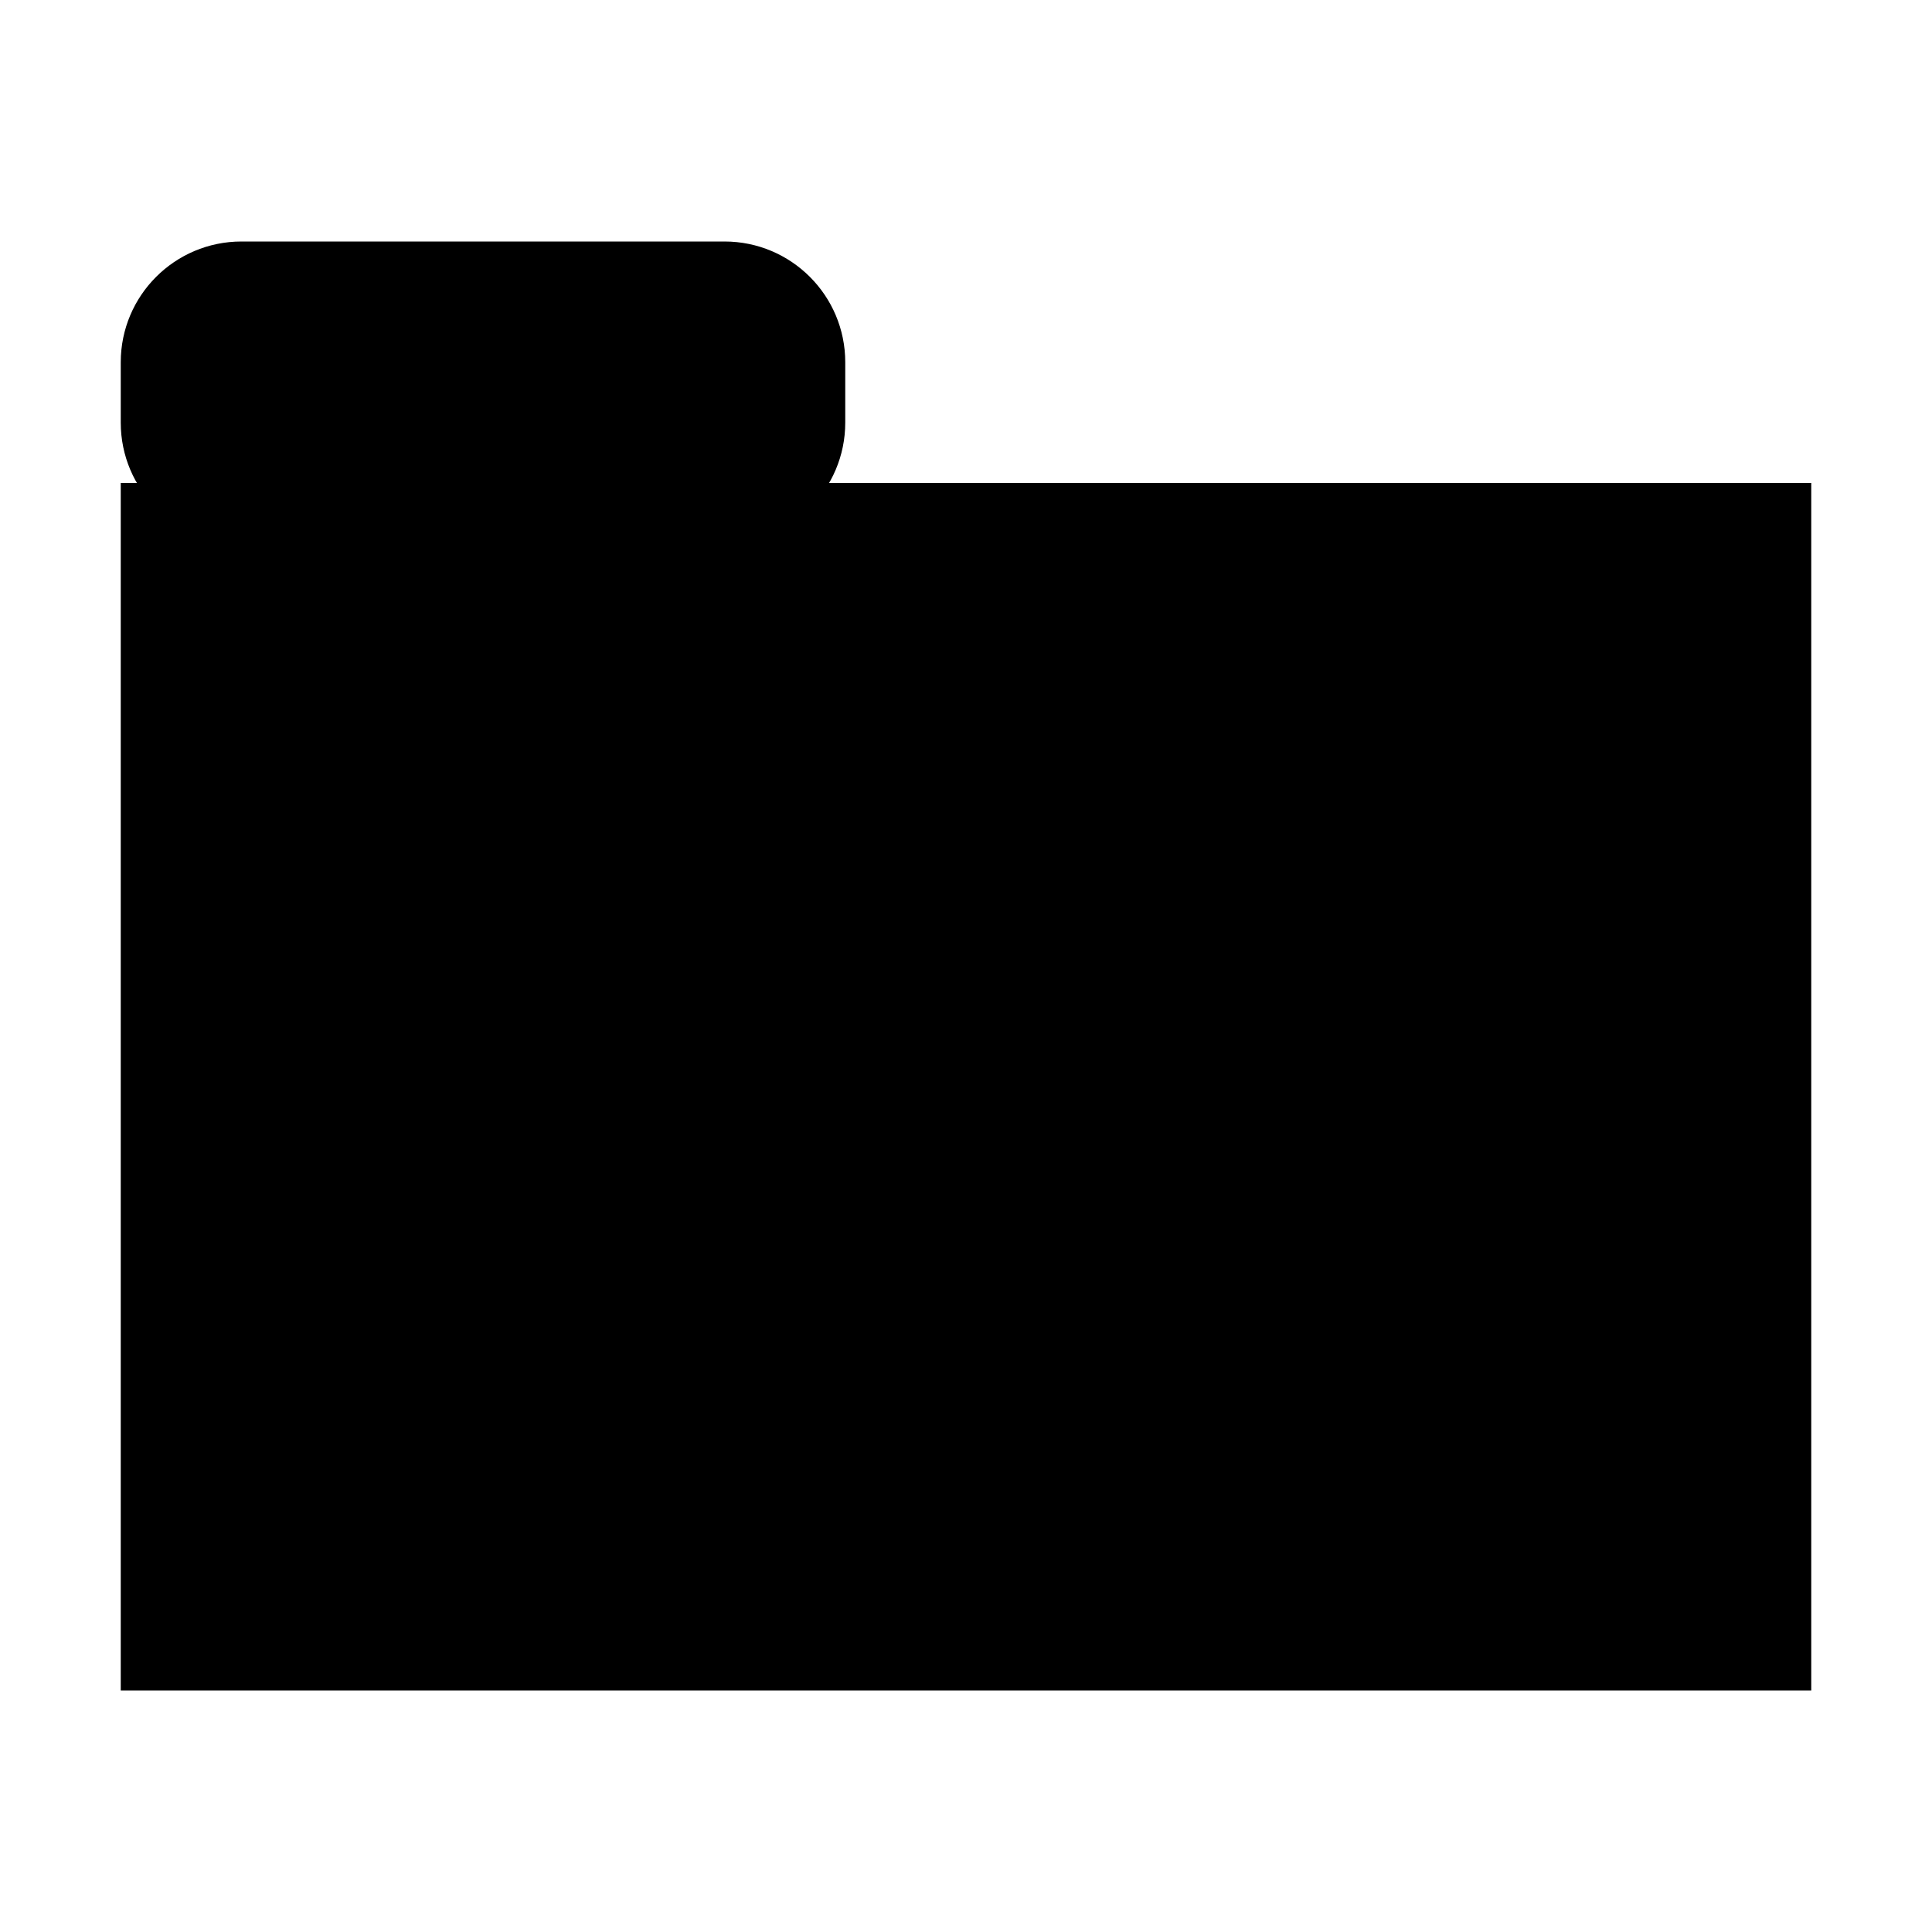
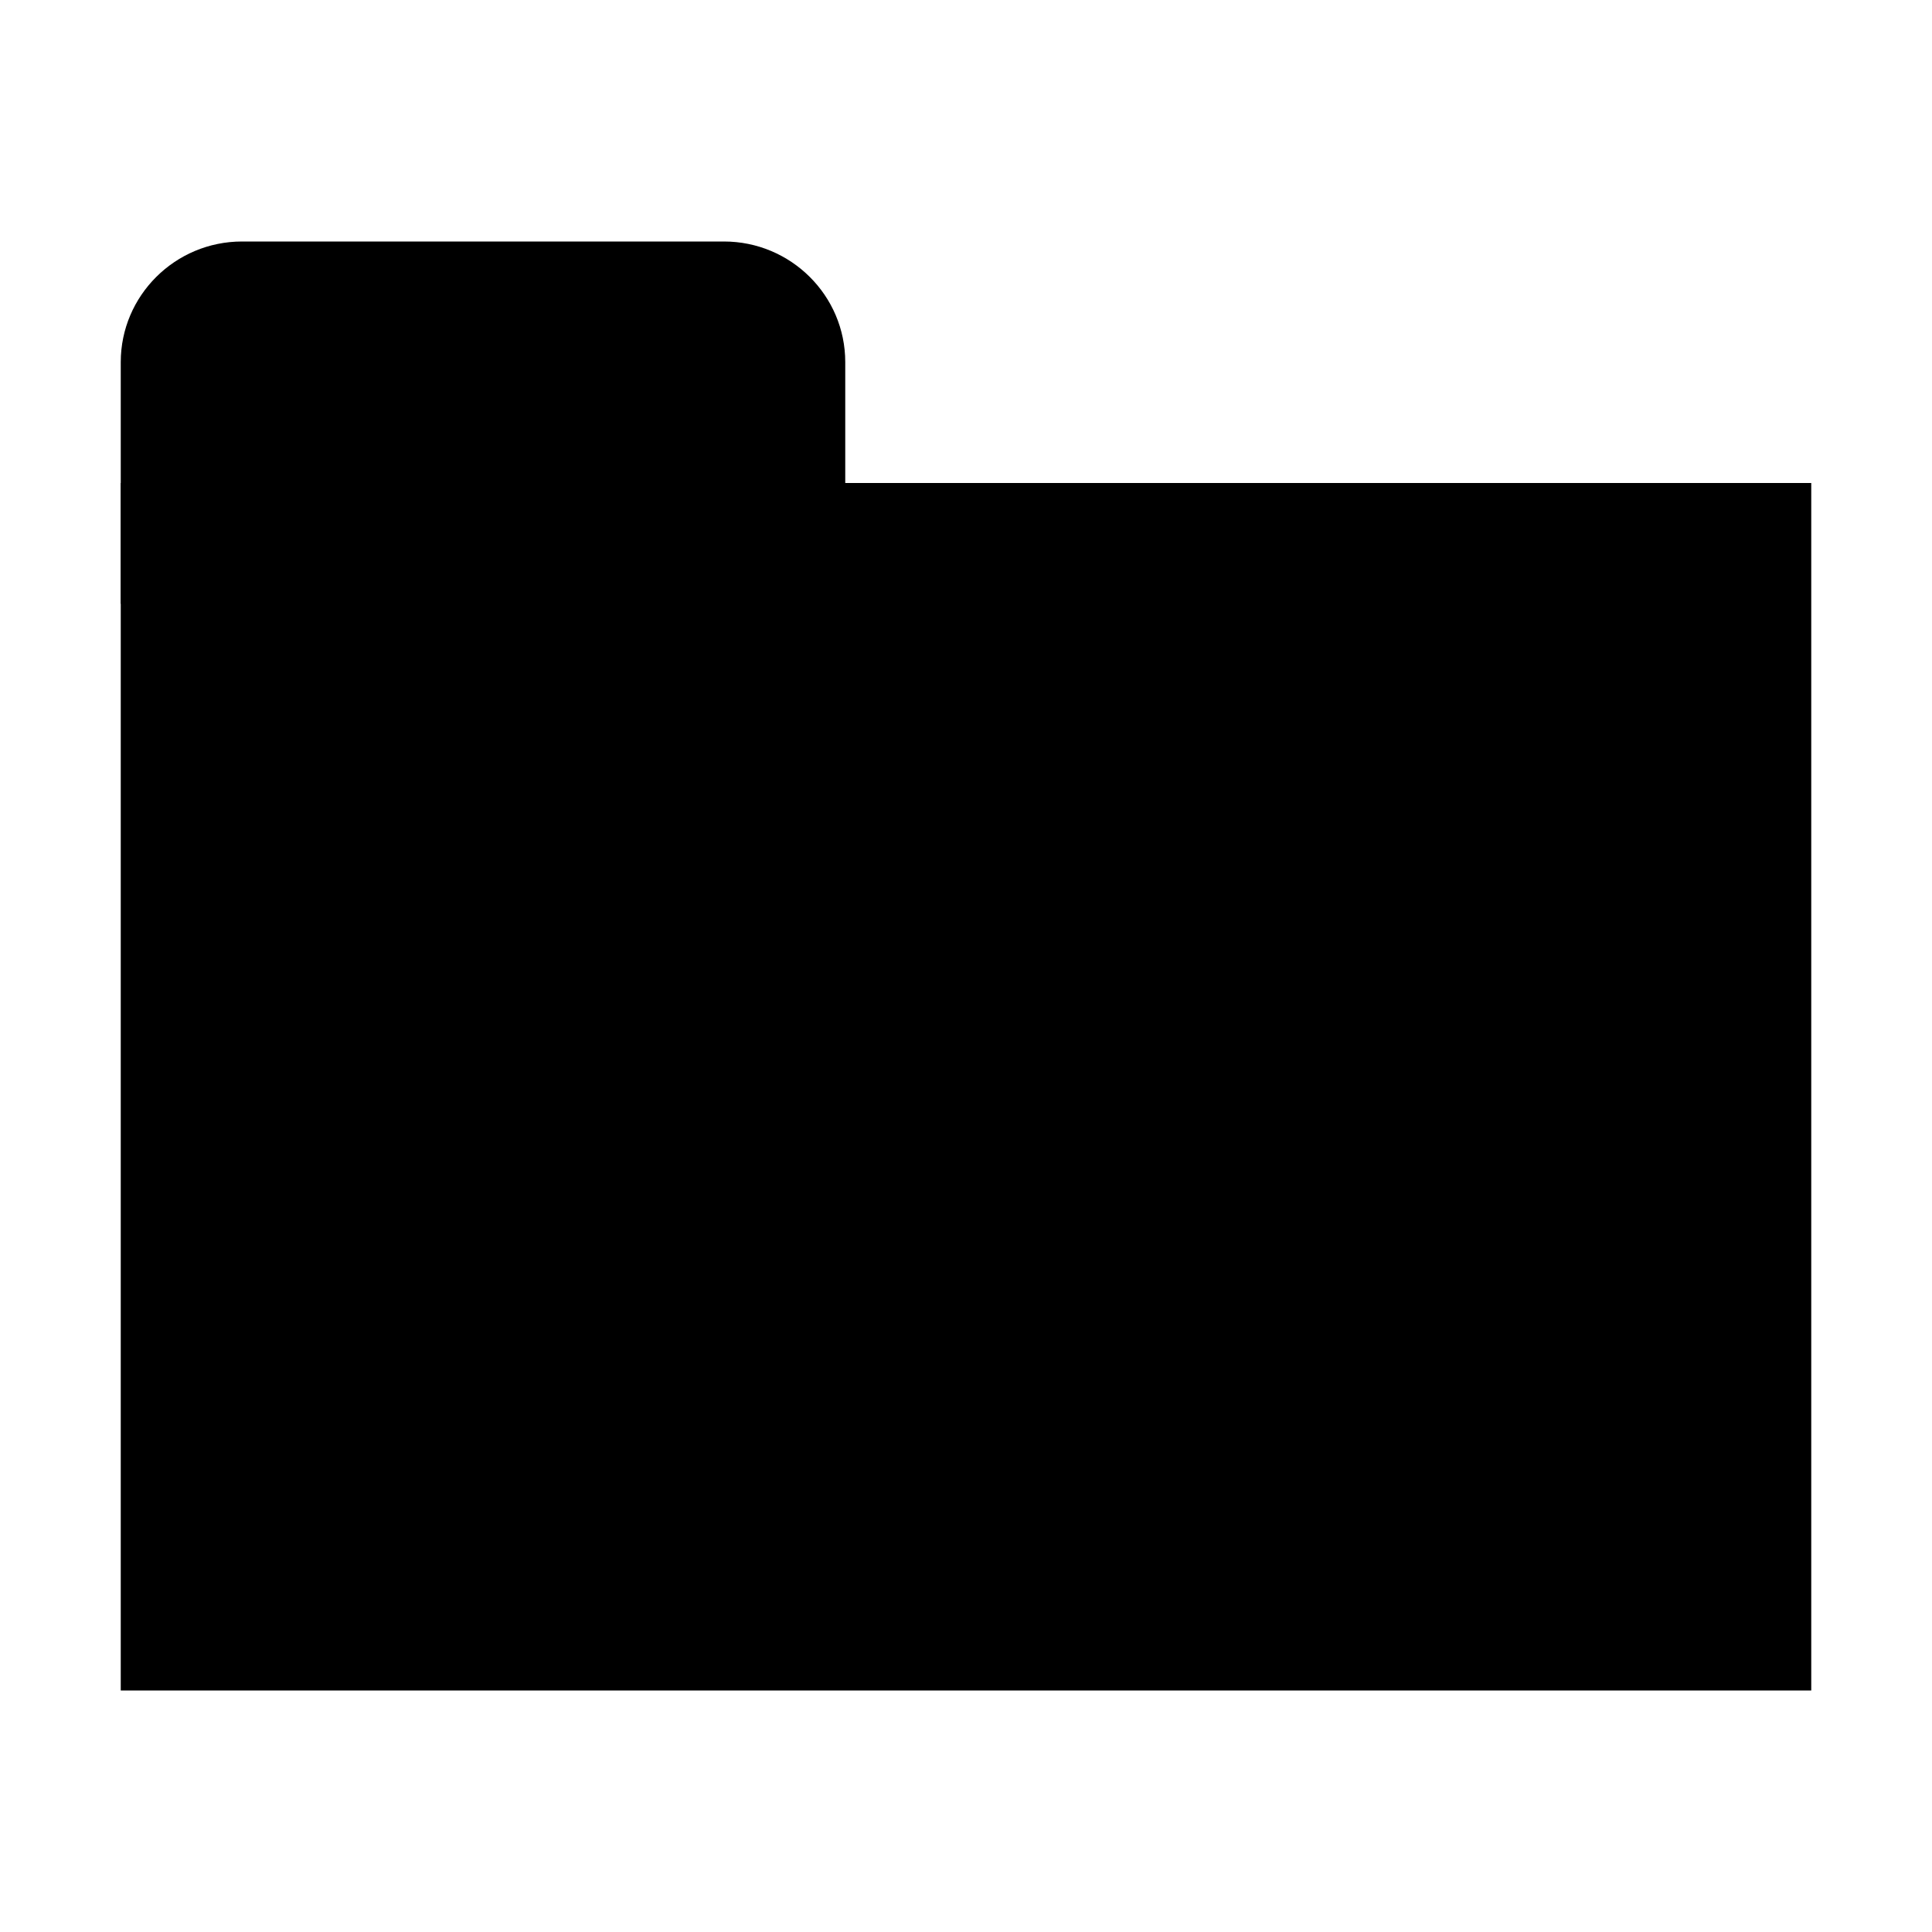
<svg xmlns="http://www.w3.org/2000/svg" width="32px" height="32px" viewBox="0 0 32 32" version="1.1" class="small-icon folder-closed-icon svg-icon">
  <g fill-rule="evenodd">
    <g>
-       <rect x="2" y="4" width="12" height="5" rx="2" class="back" />
+       <path d="M4.009,4 C2.899,4 2,4.898 2,5.998 L2,10 L14,10 L14,5.998 C14,4.894 13.098,4 11.991,4 L4.009,4 Z" class="back" />
      <rect x="2" y="8" width="28" height="20" class="front" />
    </g>
  </g>
</svg>
